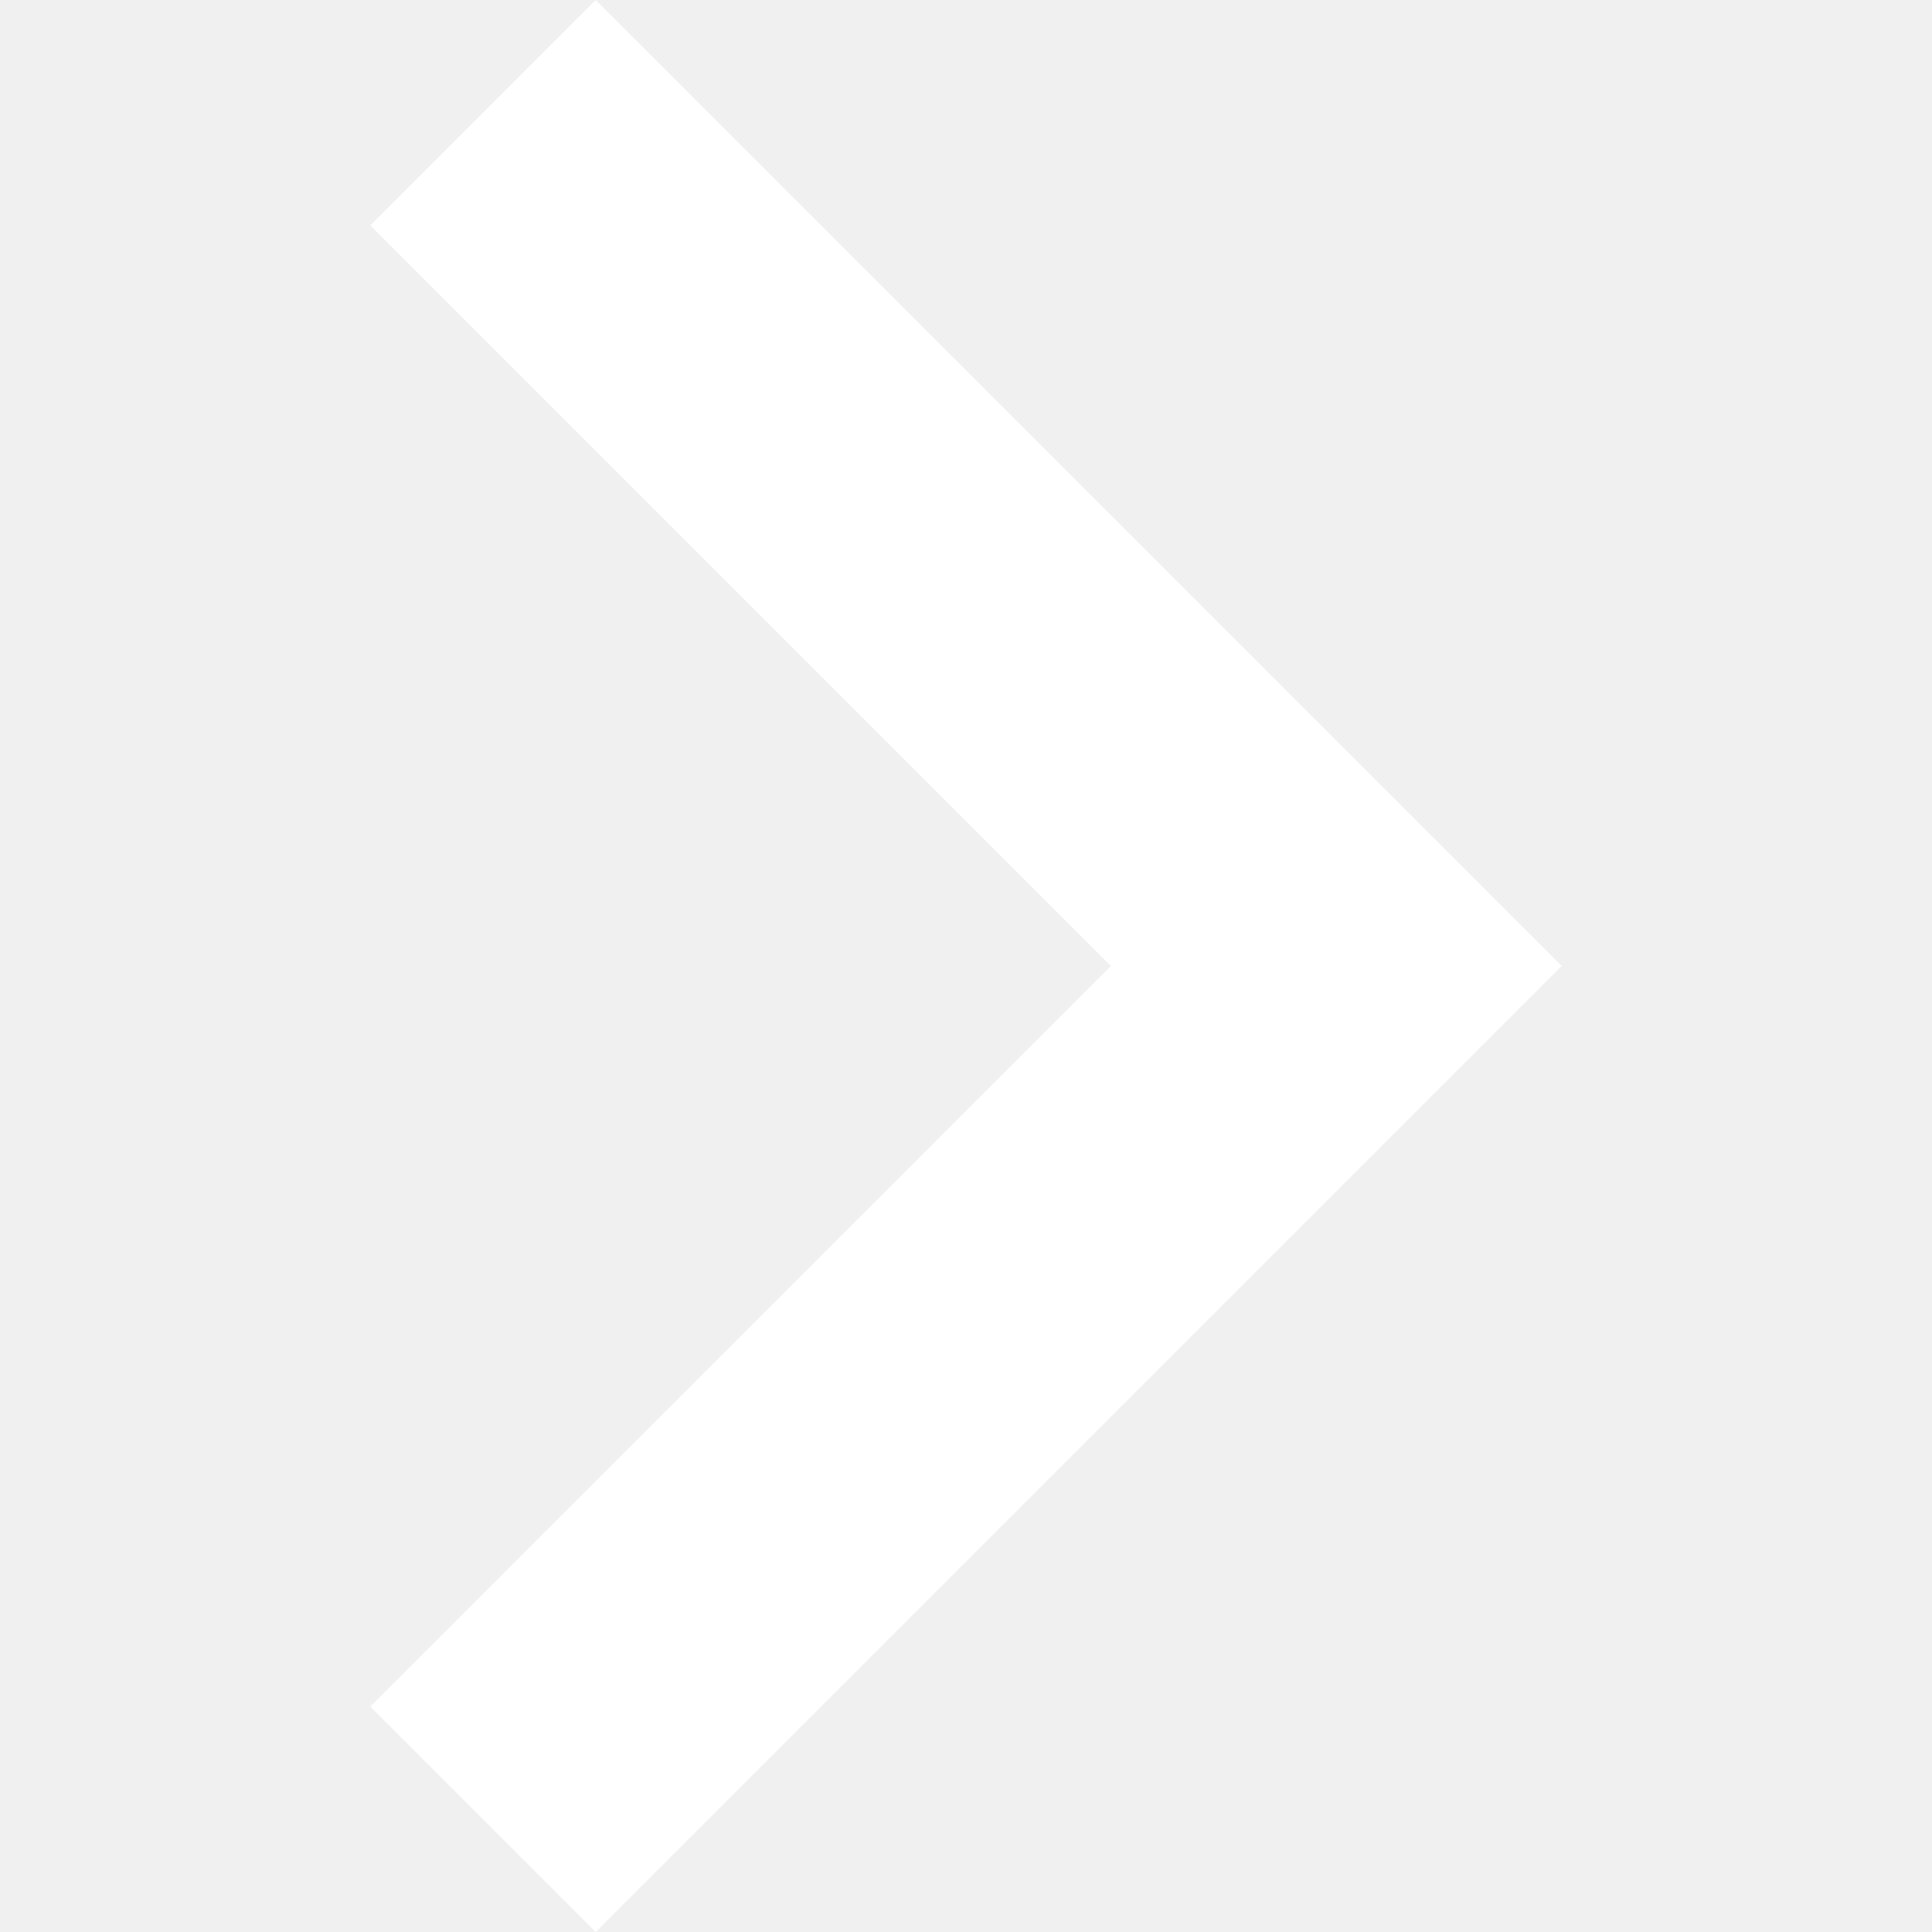
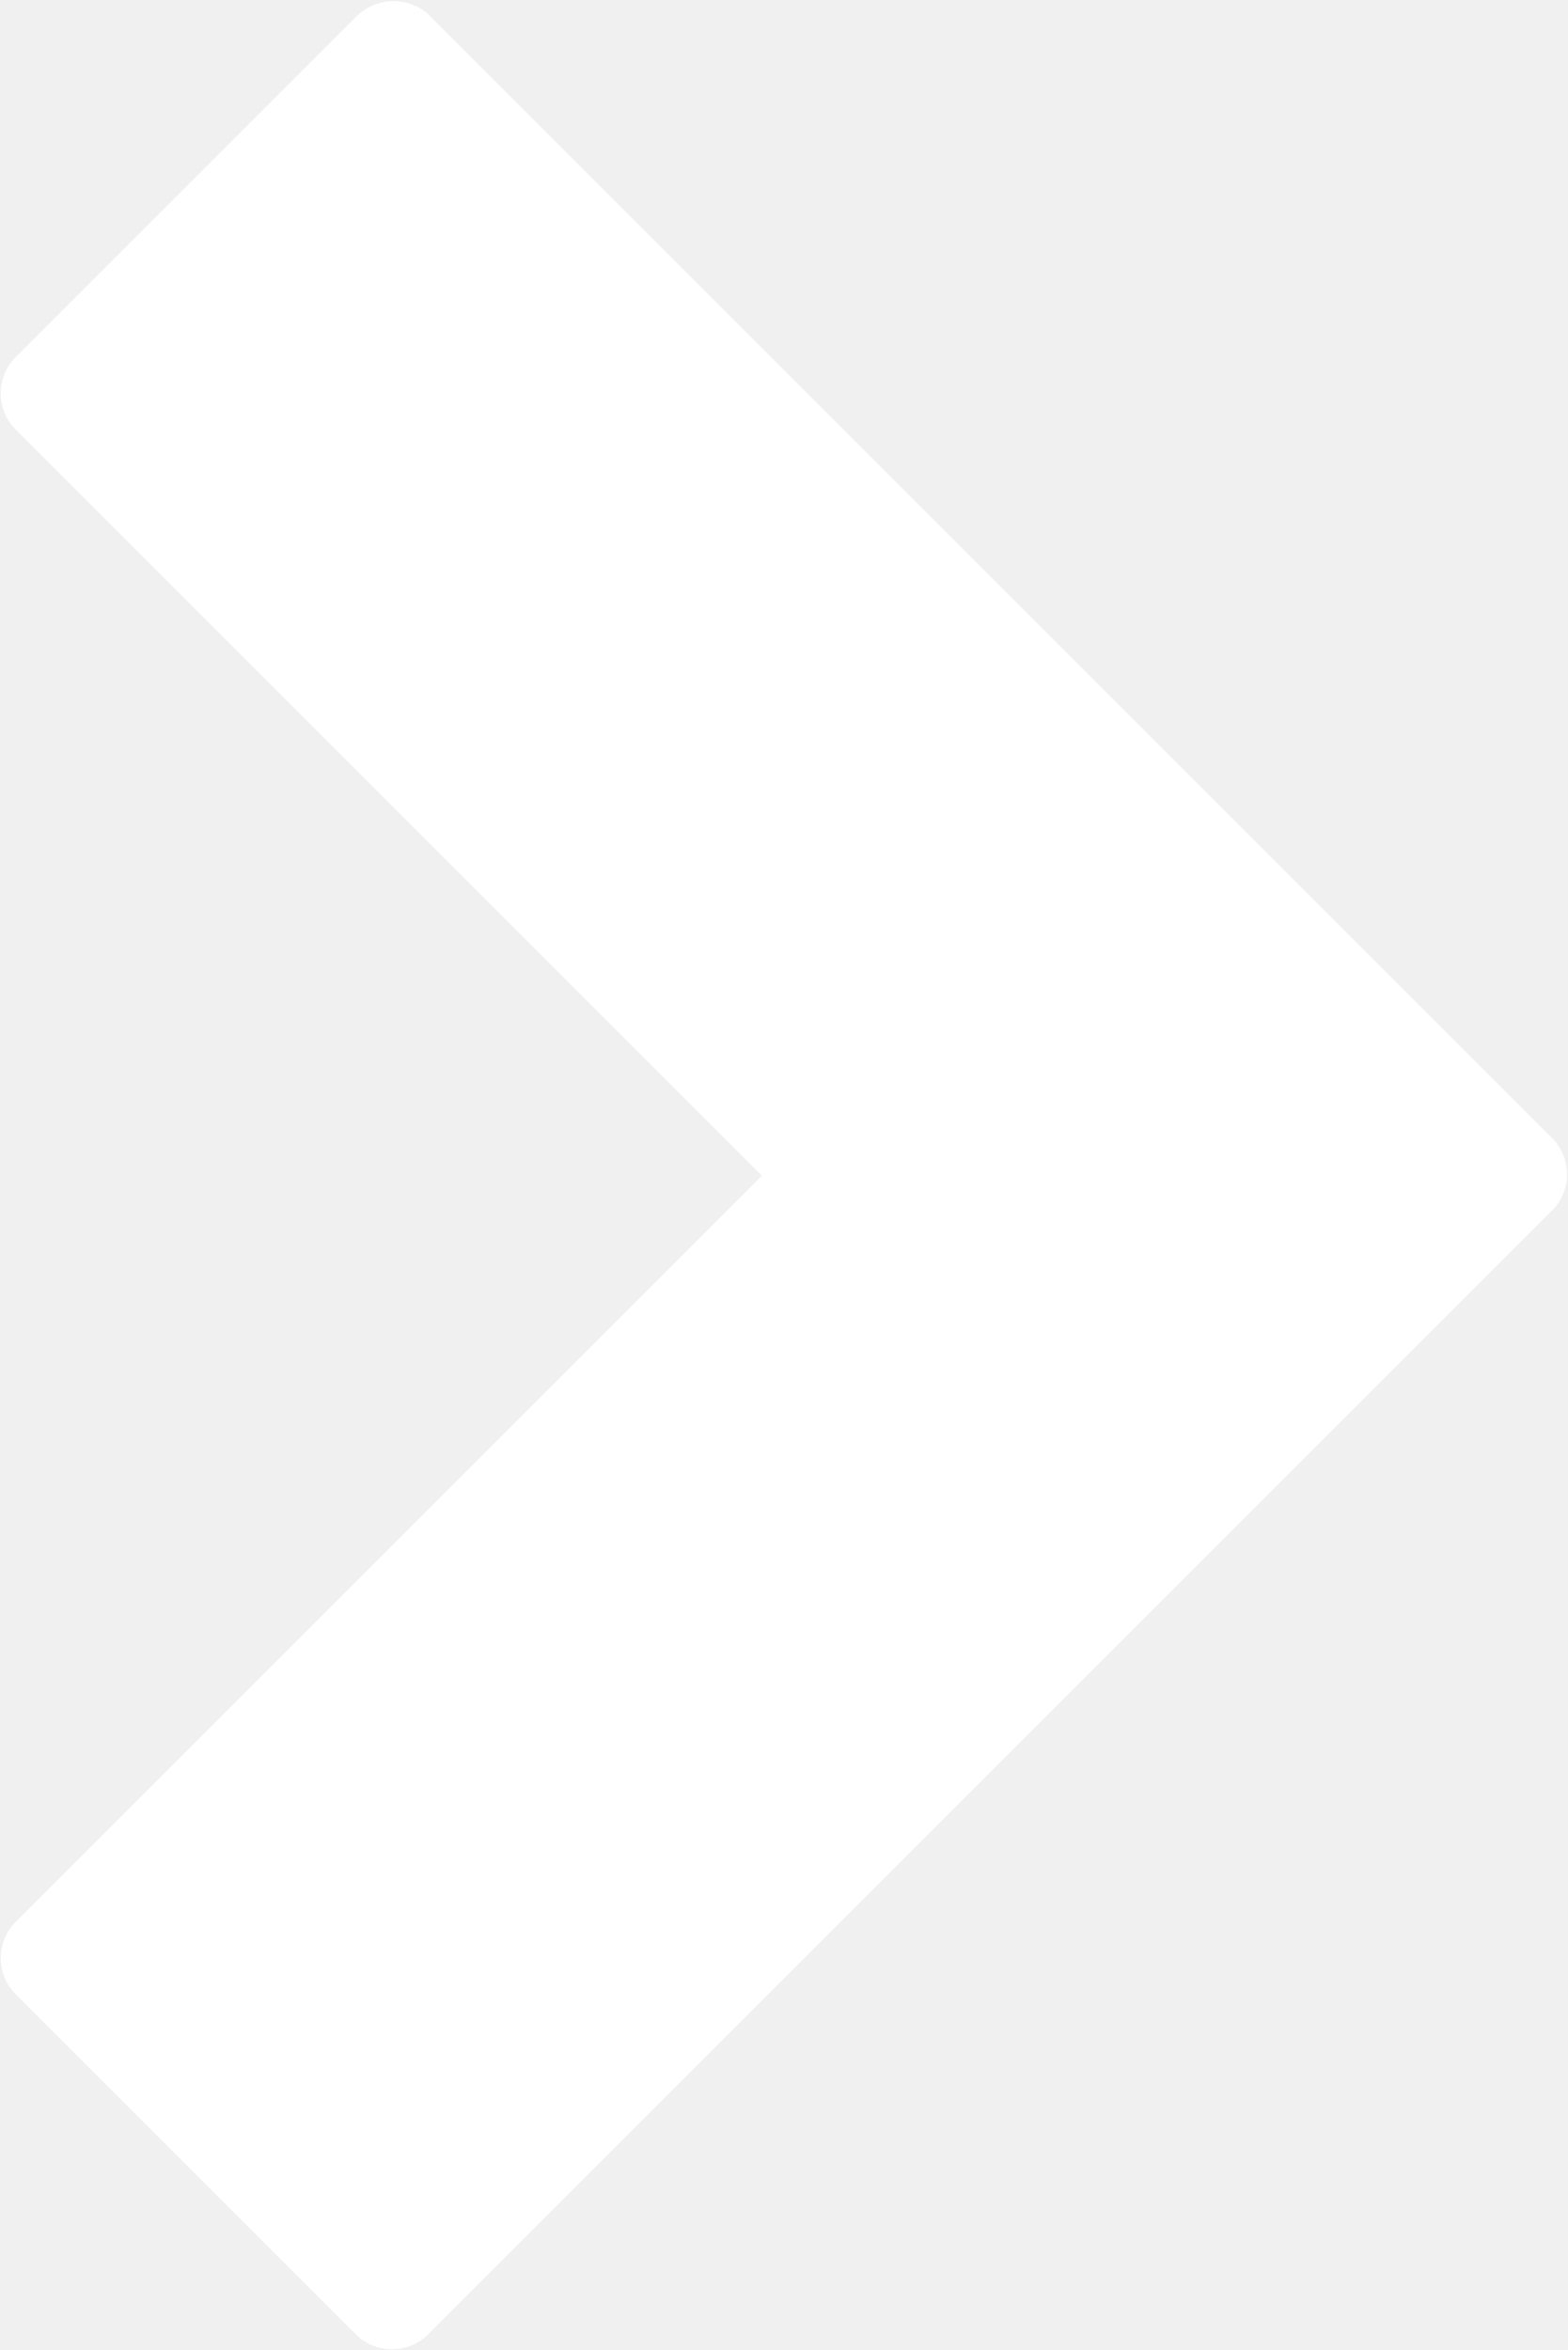
- <svg xmlns="http://www.w3.org/2000/svg" version="1.1" id="Capa_1" x="0px" y="0px" width="306px" height="306px" viewBox="0 0 306 306" style="enable-background:new 0 0 306 306;" xml:space="preserve">
-   <g>
-     <g id="chevron-right">
-       <polygon points="94.35,0 58.65,35.7 175.95,153 58.65,270.3 94.35,306 247.35,153   " fill="#FFFFFF" />
-     </g>
-   </g>
-   <g>
- </g>
-   <g>
- </g>
-   <g>
- </g>
-   <g>
- </g>
-   <g>
- </g>
-   <g>
- </g>
-   <g>
- </g>
-   <g>
- </g>
-   <g>
- </g>
-   <g>
- </g>
-   <g>
- </g>
-   <g>
- </g>
-   <g>
- </g>
-   <g>
- </g>
-   <g>
- </g>
+ <svg xmlns="http://www.w3.org/2000/svg" id="home" width="10.68" height="16.01" viewBox="0 0 10.68 16.01">
+   <path d="M1192.23,1328.09l7.67,7.67a0.35,0.35,0,0,1,0,.48l-7.67,7.67a0.35,0.35,0,0,1-.48,0l-2.33-2.33a0.35,0.35,0,0,1,0-.48l5.09-5.09-5.09-5.09a0.35,0.35,0,0,1,0-.48l2.33-2.33A0.36,0.36,0,0,1,1192.23,1328.09Z" transform="translate(-1189.32 -1328)" fill="#ffffff" />
</svg>
